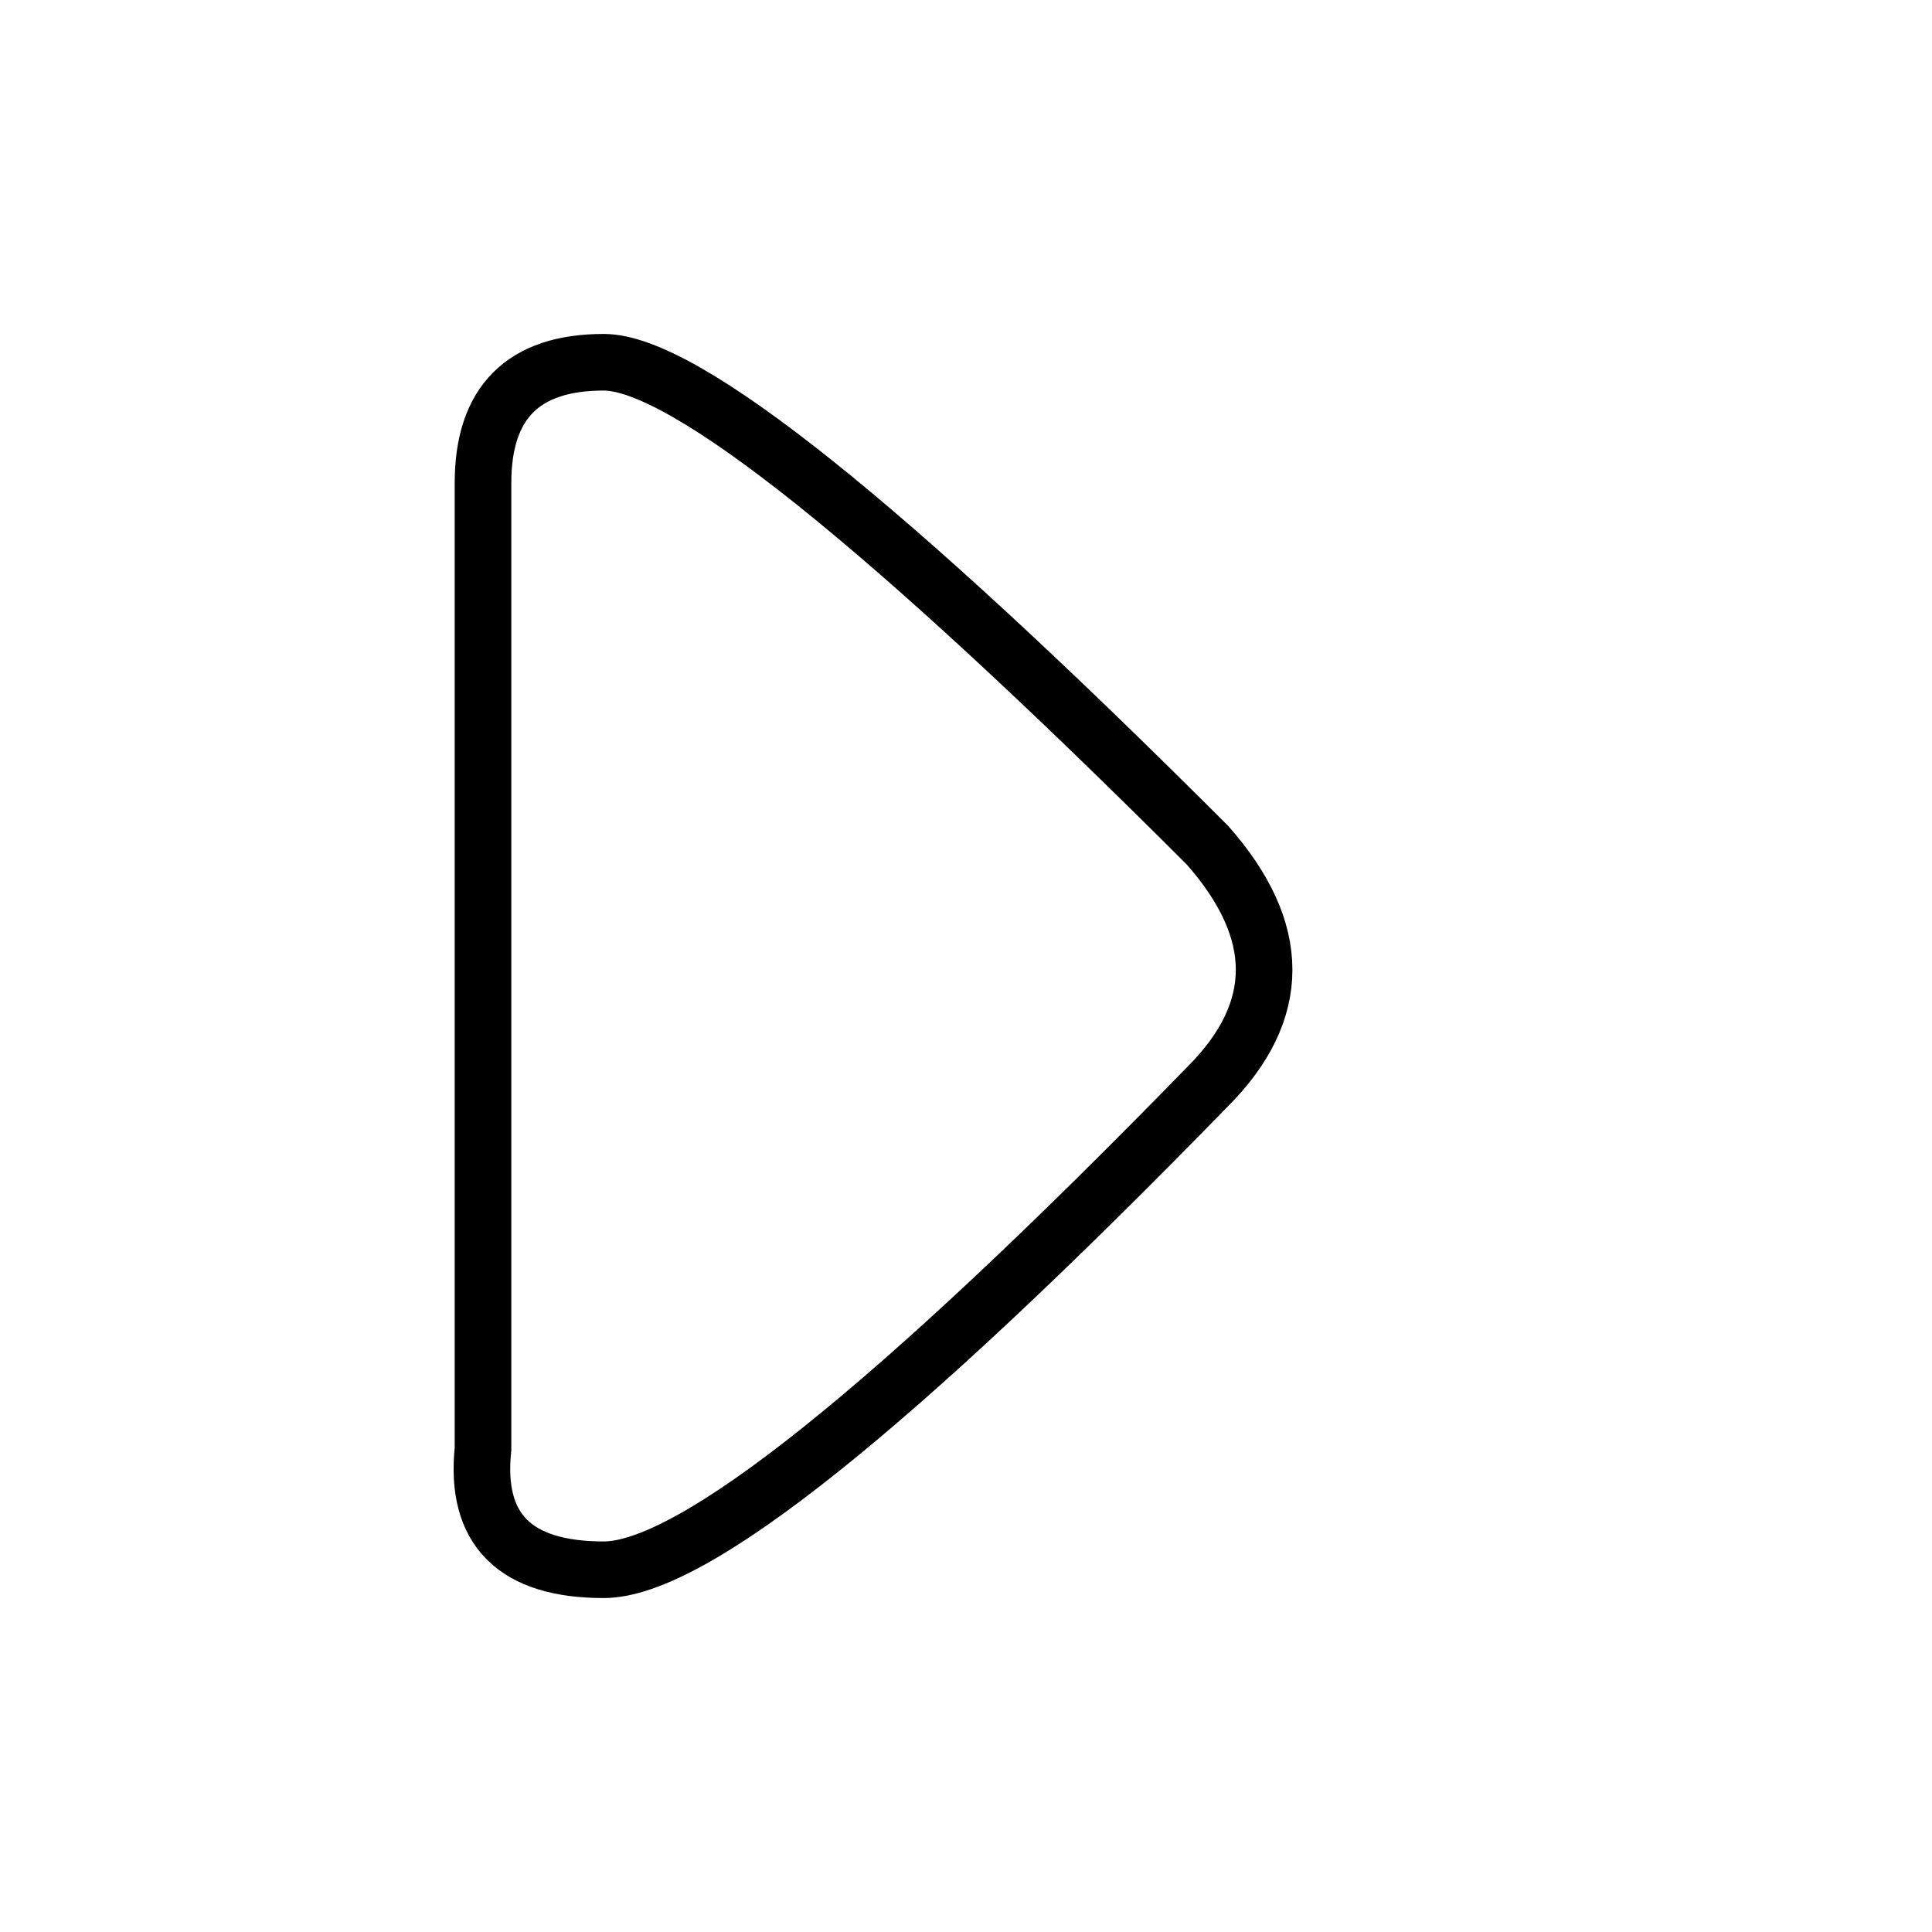
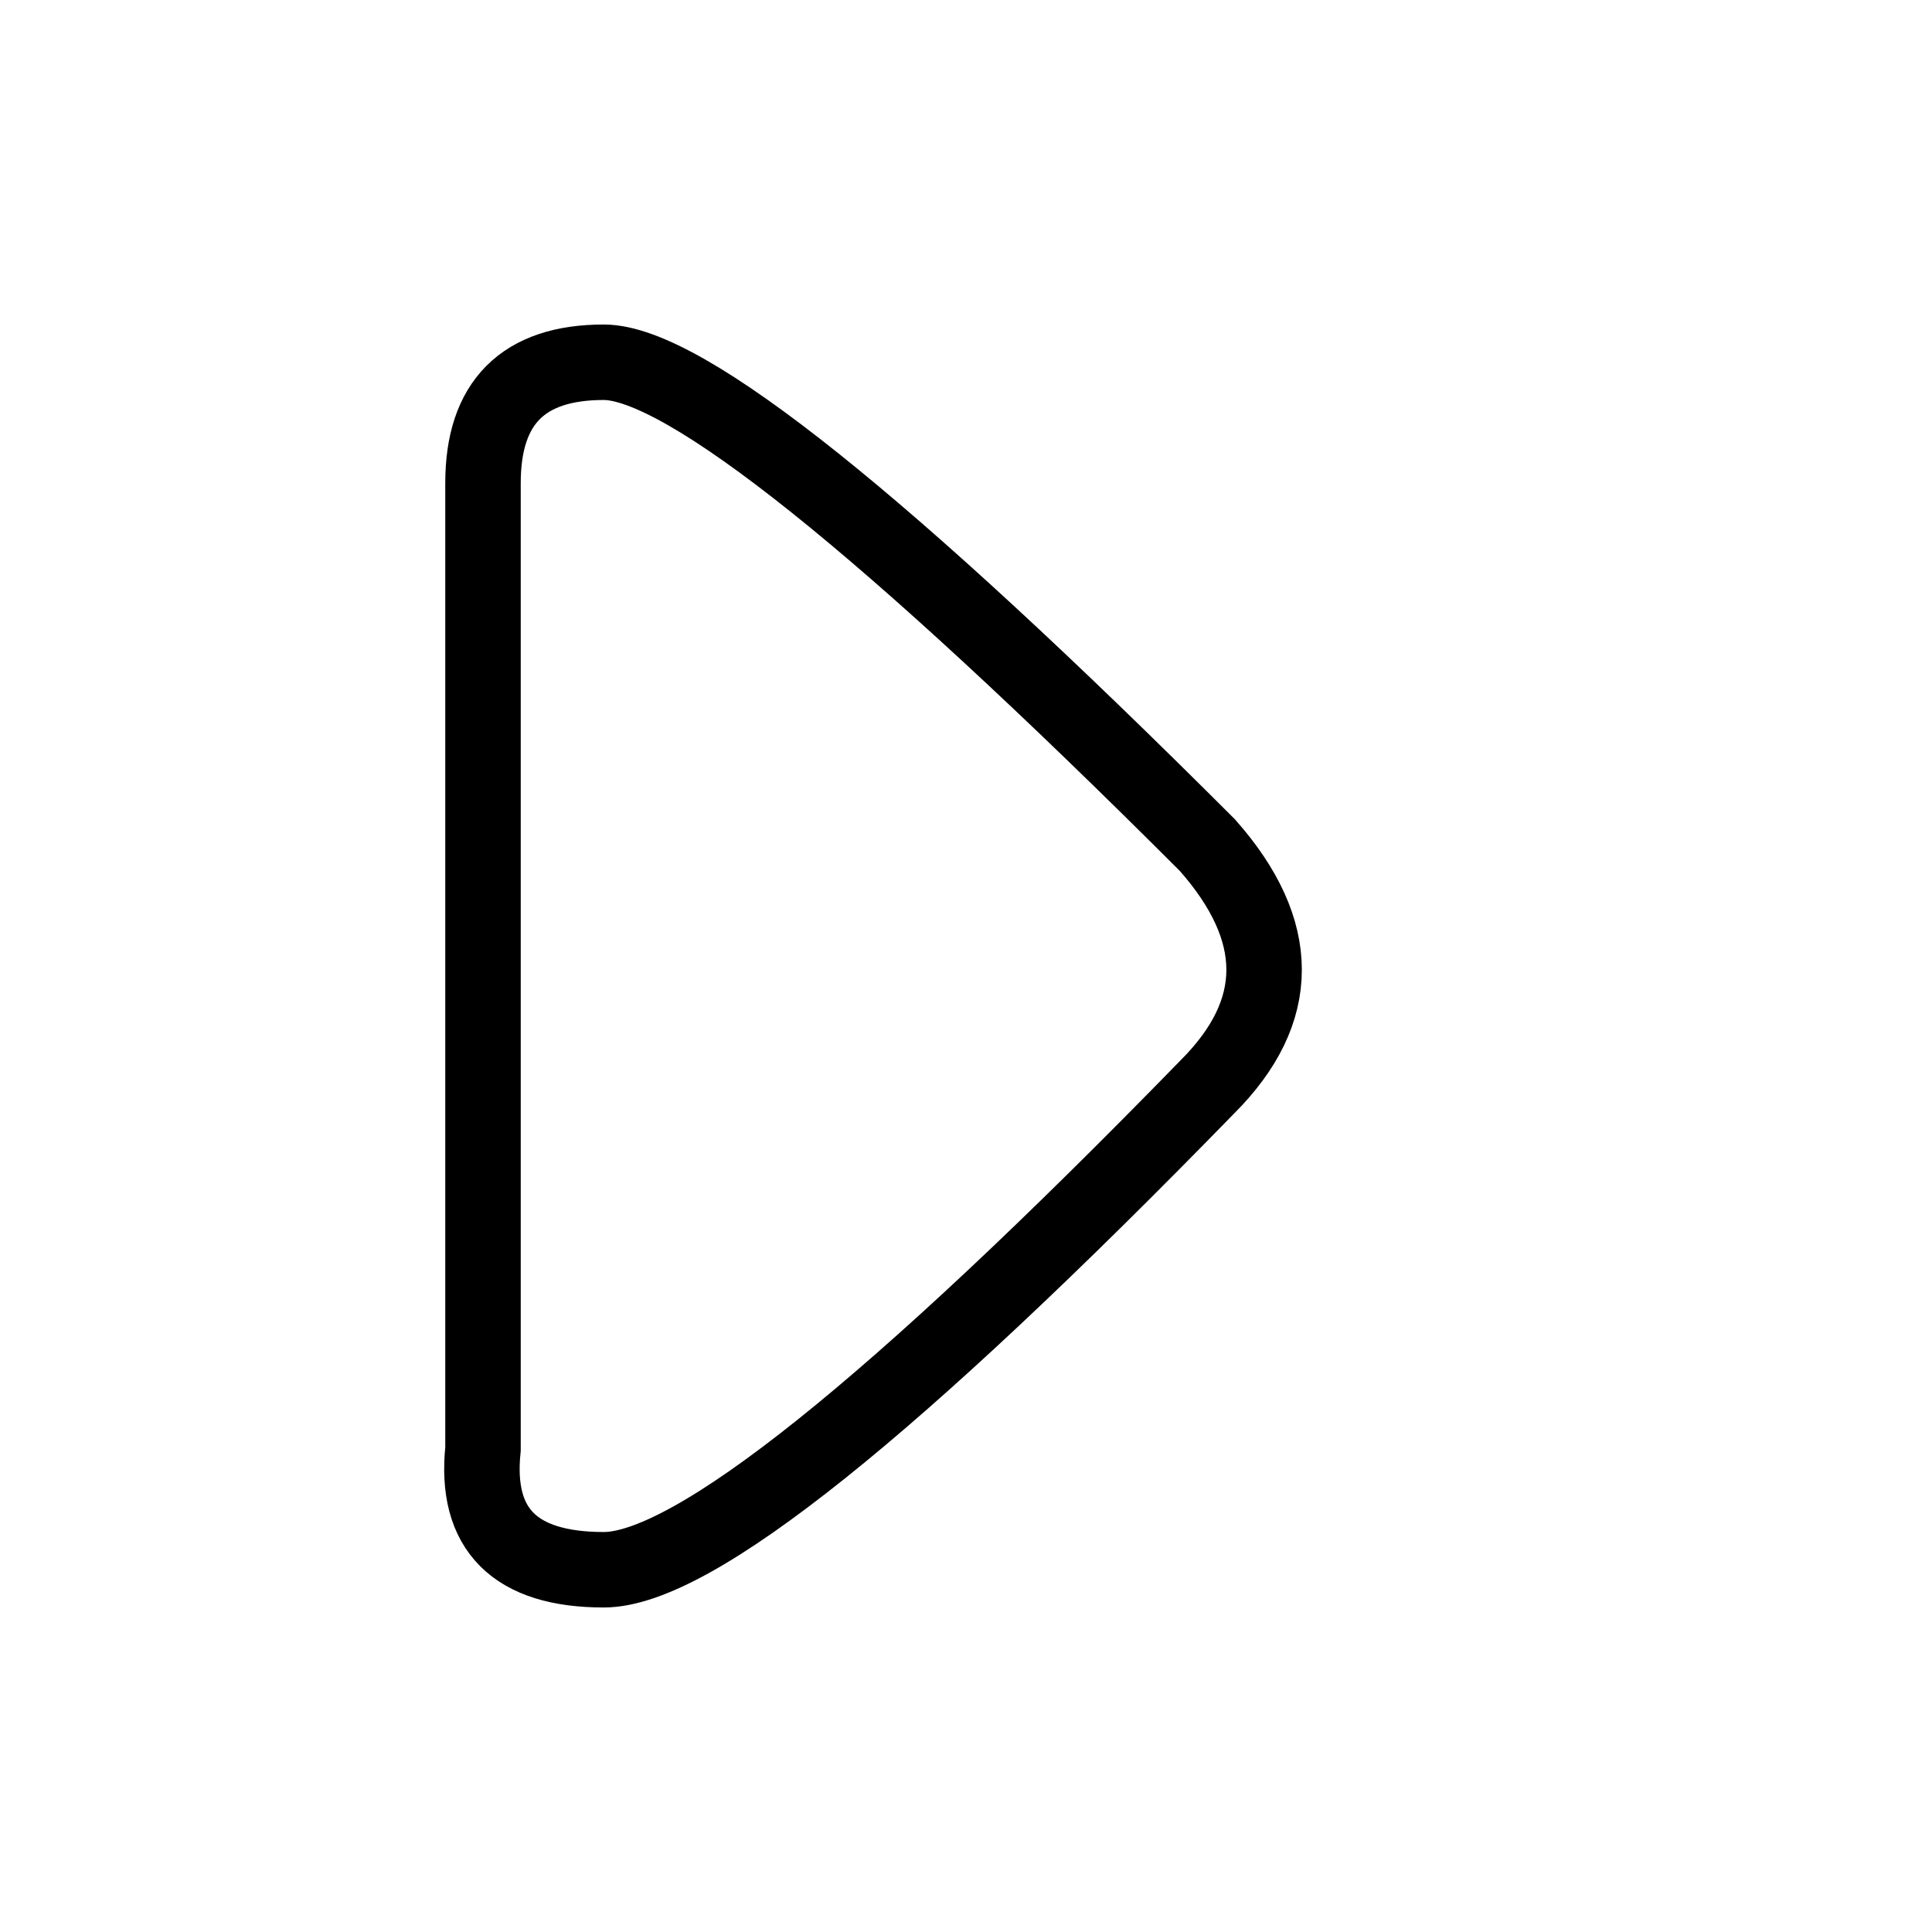
- <svg xmlns="http://www.w3.org/2000/svg" style="isolation:isolate" viewBox="0 0 512 512" width="512pt" height="512pt">
-   <defs>
-     <clipPath id="_clipPath_dFgA84inSakCNnH6vWofuEsZZeAjv5sw">
-       <rect width="512" height="512" />
-     </clipPath>
-   </defs>
-   <g clip-path="url(#_clipPath_dFgA84inSakCNnH6vWofuEsZZeAjv5sw)">
-     <path d=" M 160 416 Q 124.667 416 128 384 L 128 256 L 128 128 Q 128 96 160 96 Q 192 96 320 224 Q 350 258 320 288 Q 195.333 416 160 416 Z " fill="none" />
-     <path d=" M 160 416 Q 124.667 416 128 384 L 128 256 L 128 128 Q 128 96 160 96 Q 192 96 320 224 Q 350 258 320 288 Q 195.333 416 160 416 Z " fill="none" mask="url(#_mask_fua89JQvypE8t3Gr1jmhBd7fvUaEcgYg)" vector-effect="non-scaling-stroke" stroke-width="20" stroke="rgb(0,0,0)" stroke-linejoin="miter" stroke-linecap="square" stroke-miterlimit="3" />
-   </g>
+ <svg xmlns="http://www.w3.org/2000/svg" style="isolation:isolate" viewBox="0 0 512 512" width="512" height="512">
+   <path d=" M 160 416 Q 124.667 416 128 384 L 128 256 L 128 128 Q 128 96 160 96 Q 192 96 320 224 Q 350 258 320 288 Q 195.333 416 160 416 Z " fill="none" />
+   <path d=" M 160 416 Q 124.667 416 128 384 L 128 256 L 128 128 Q 128 96 160 96 Q 192 96 320 224 Q 350 258 320 288 Q 195.333 416 160 416 Z " fill="none" vector-effect="non-scaling-stroke" stroke-width="20" stroke="rgb(0,0,0)" stroke-linejoin="miter" stroke-linecap="square" />
</svg>
